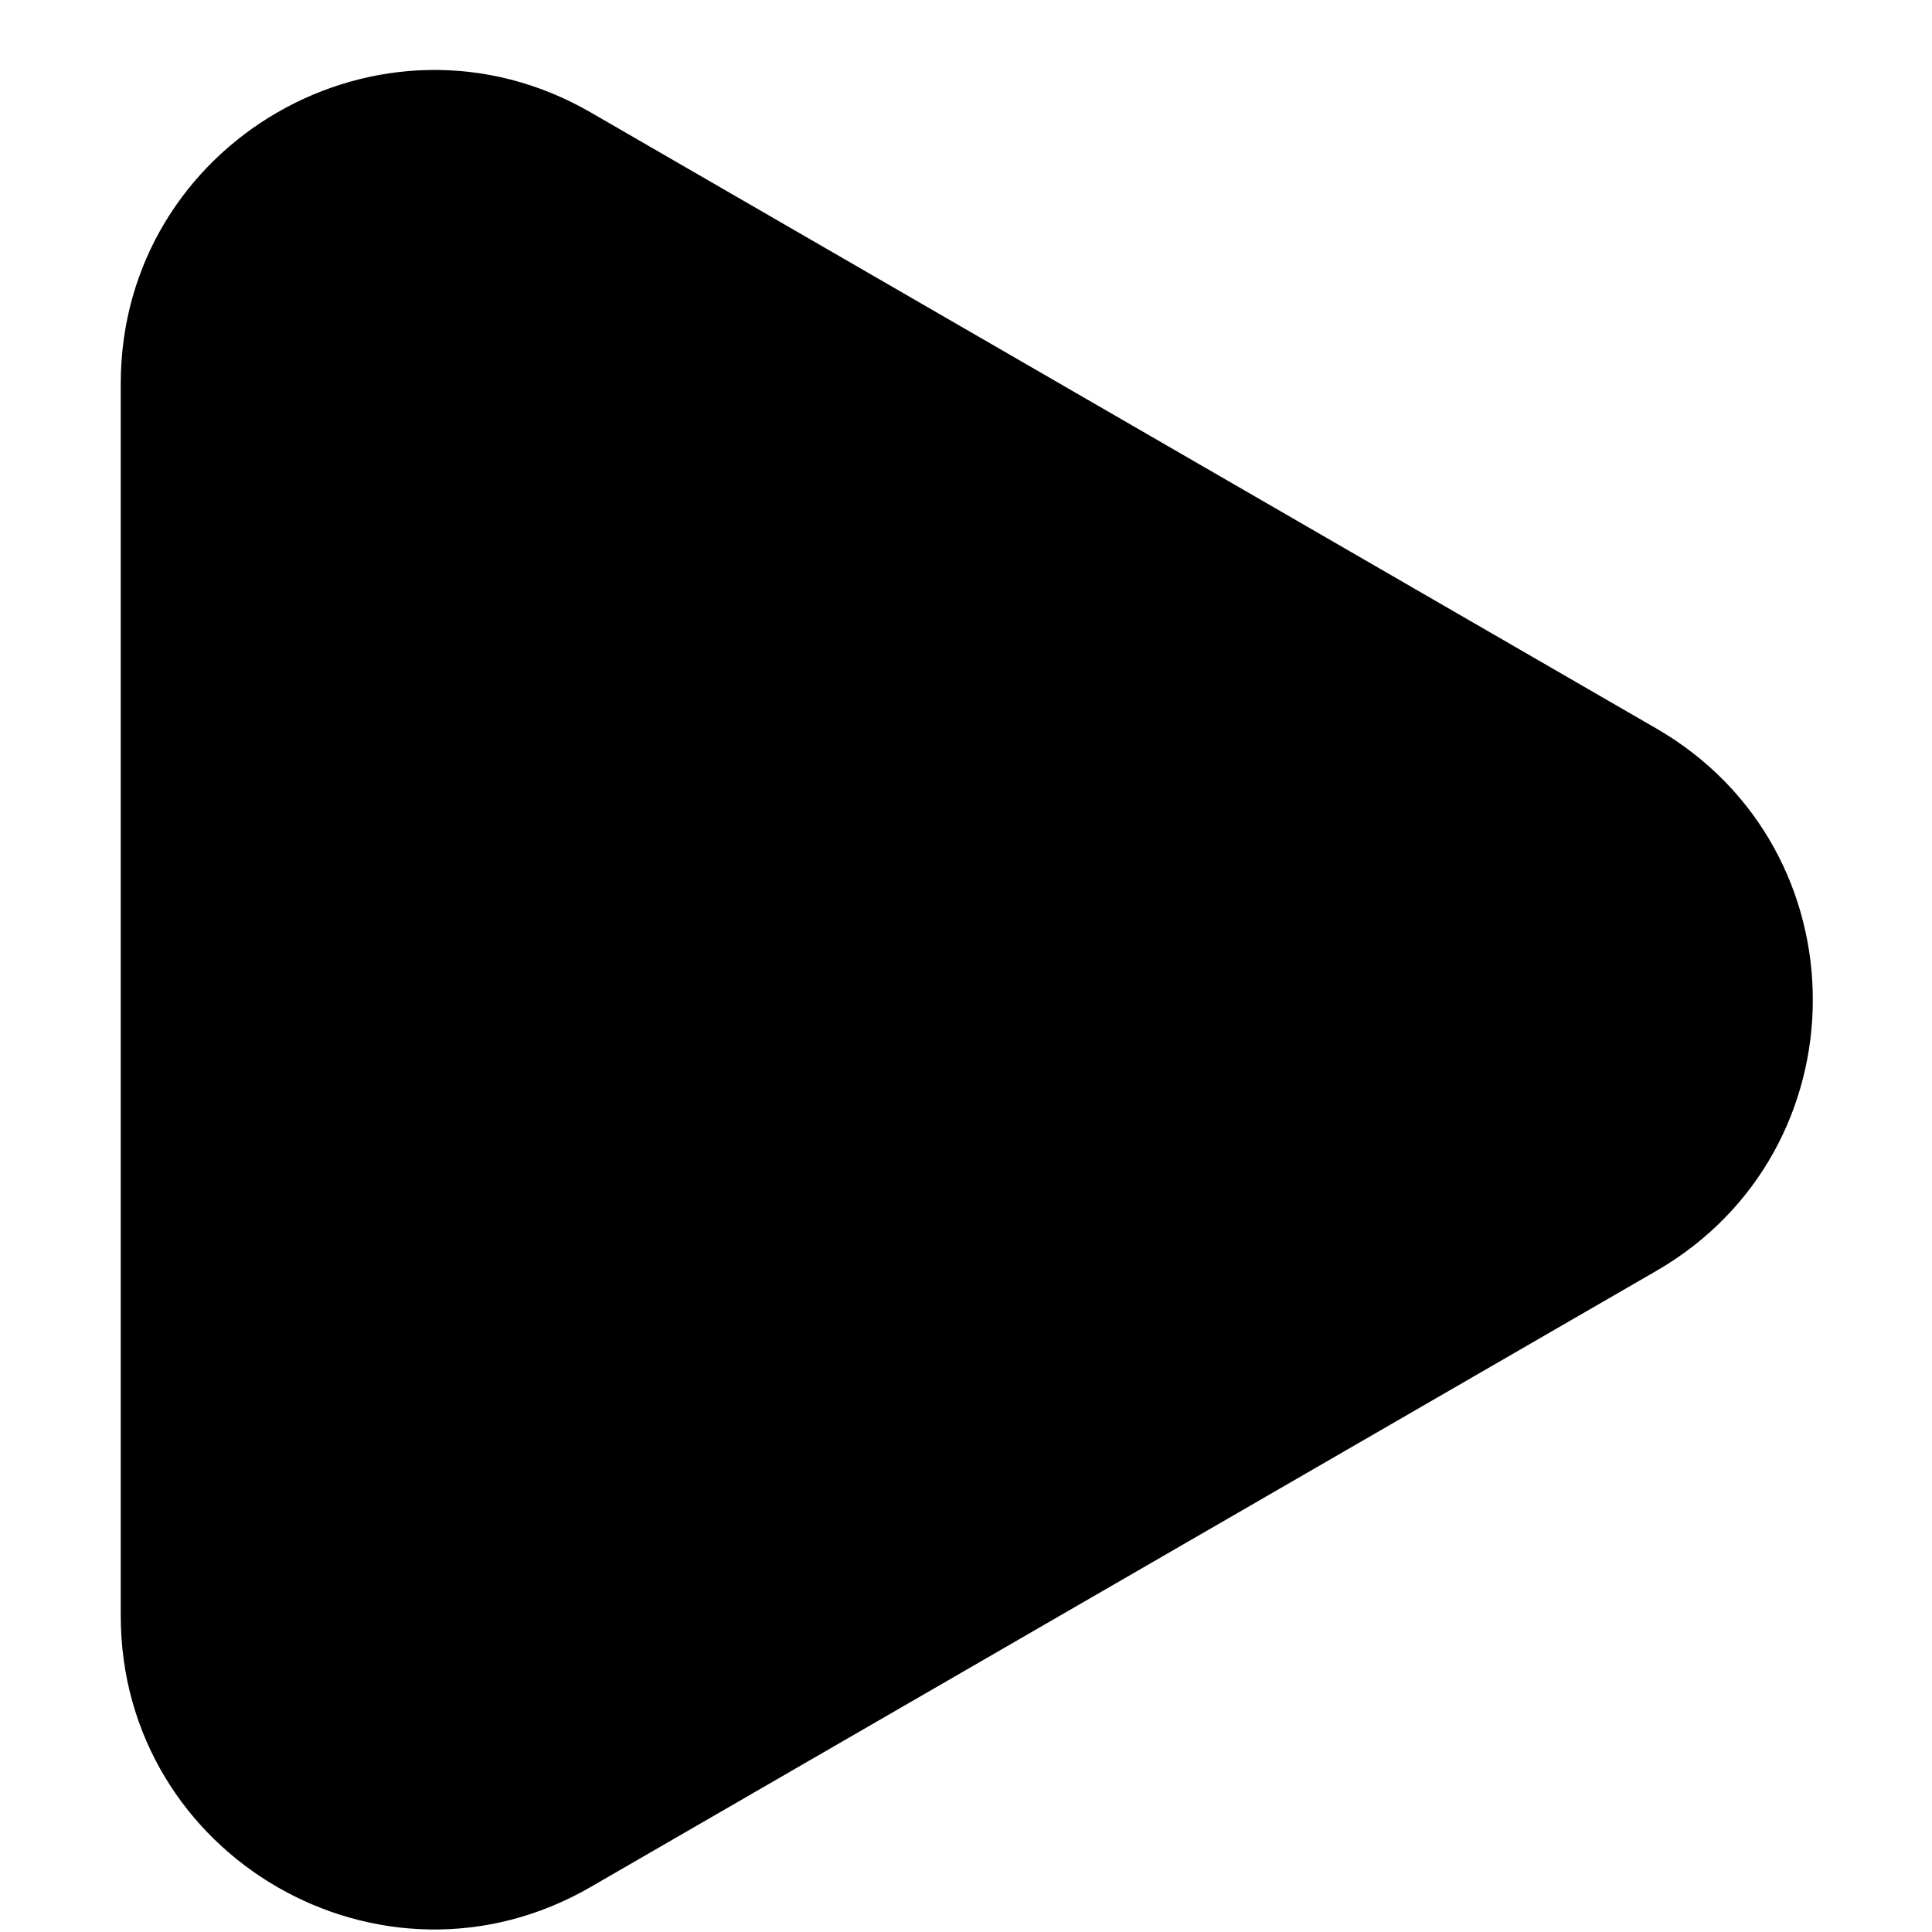
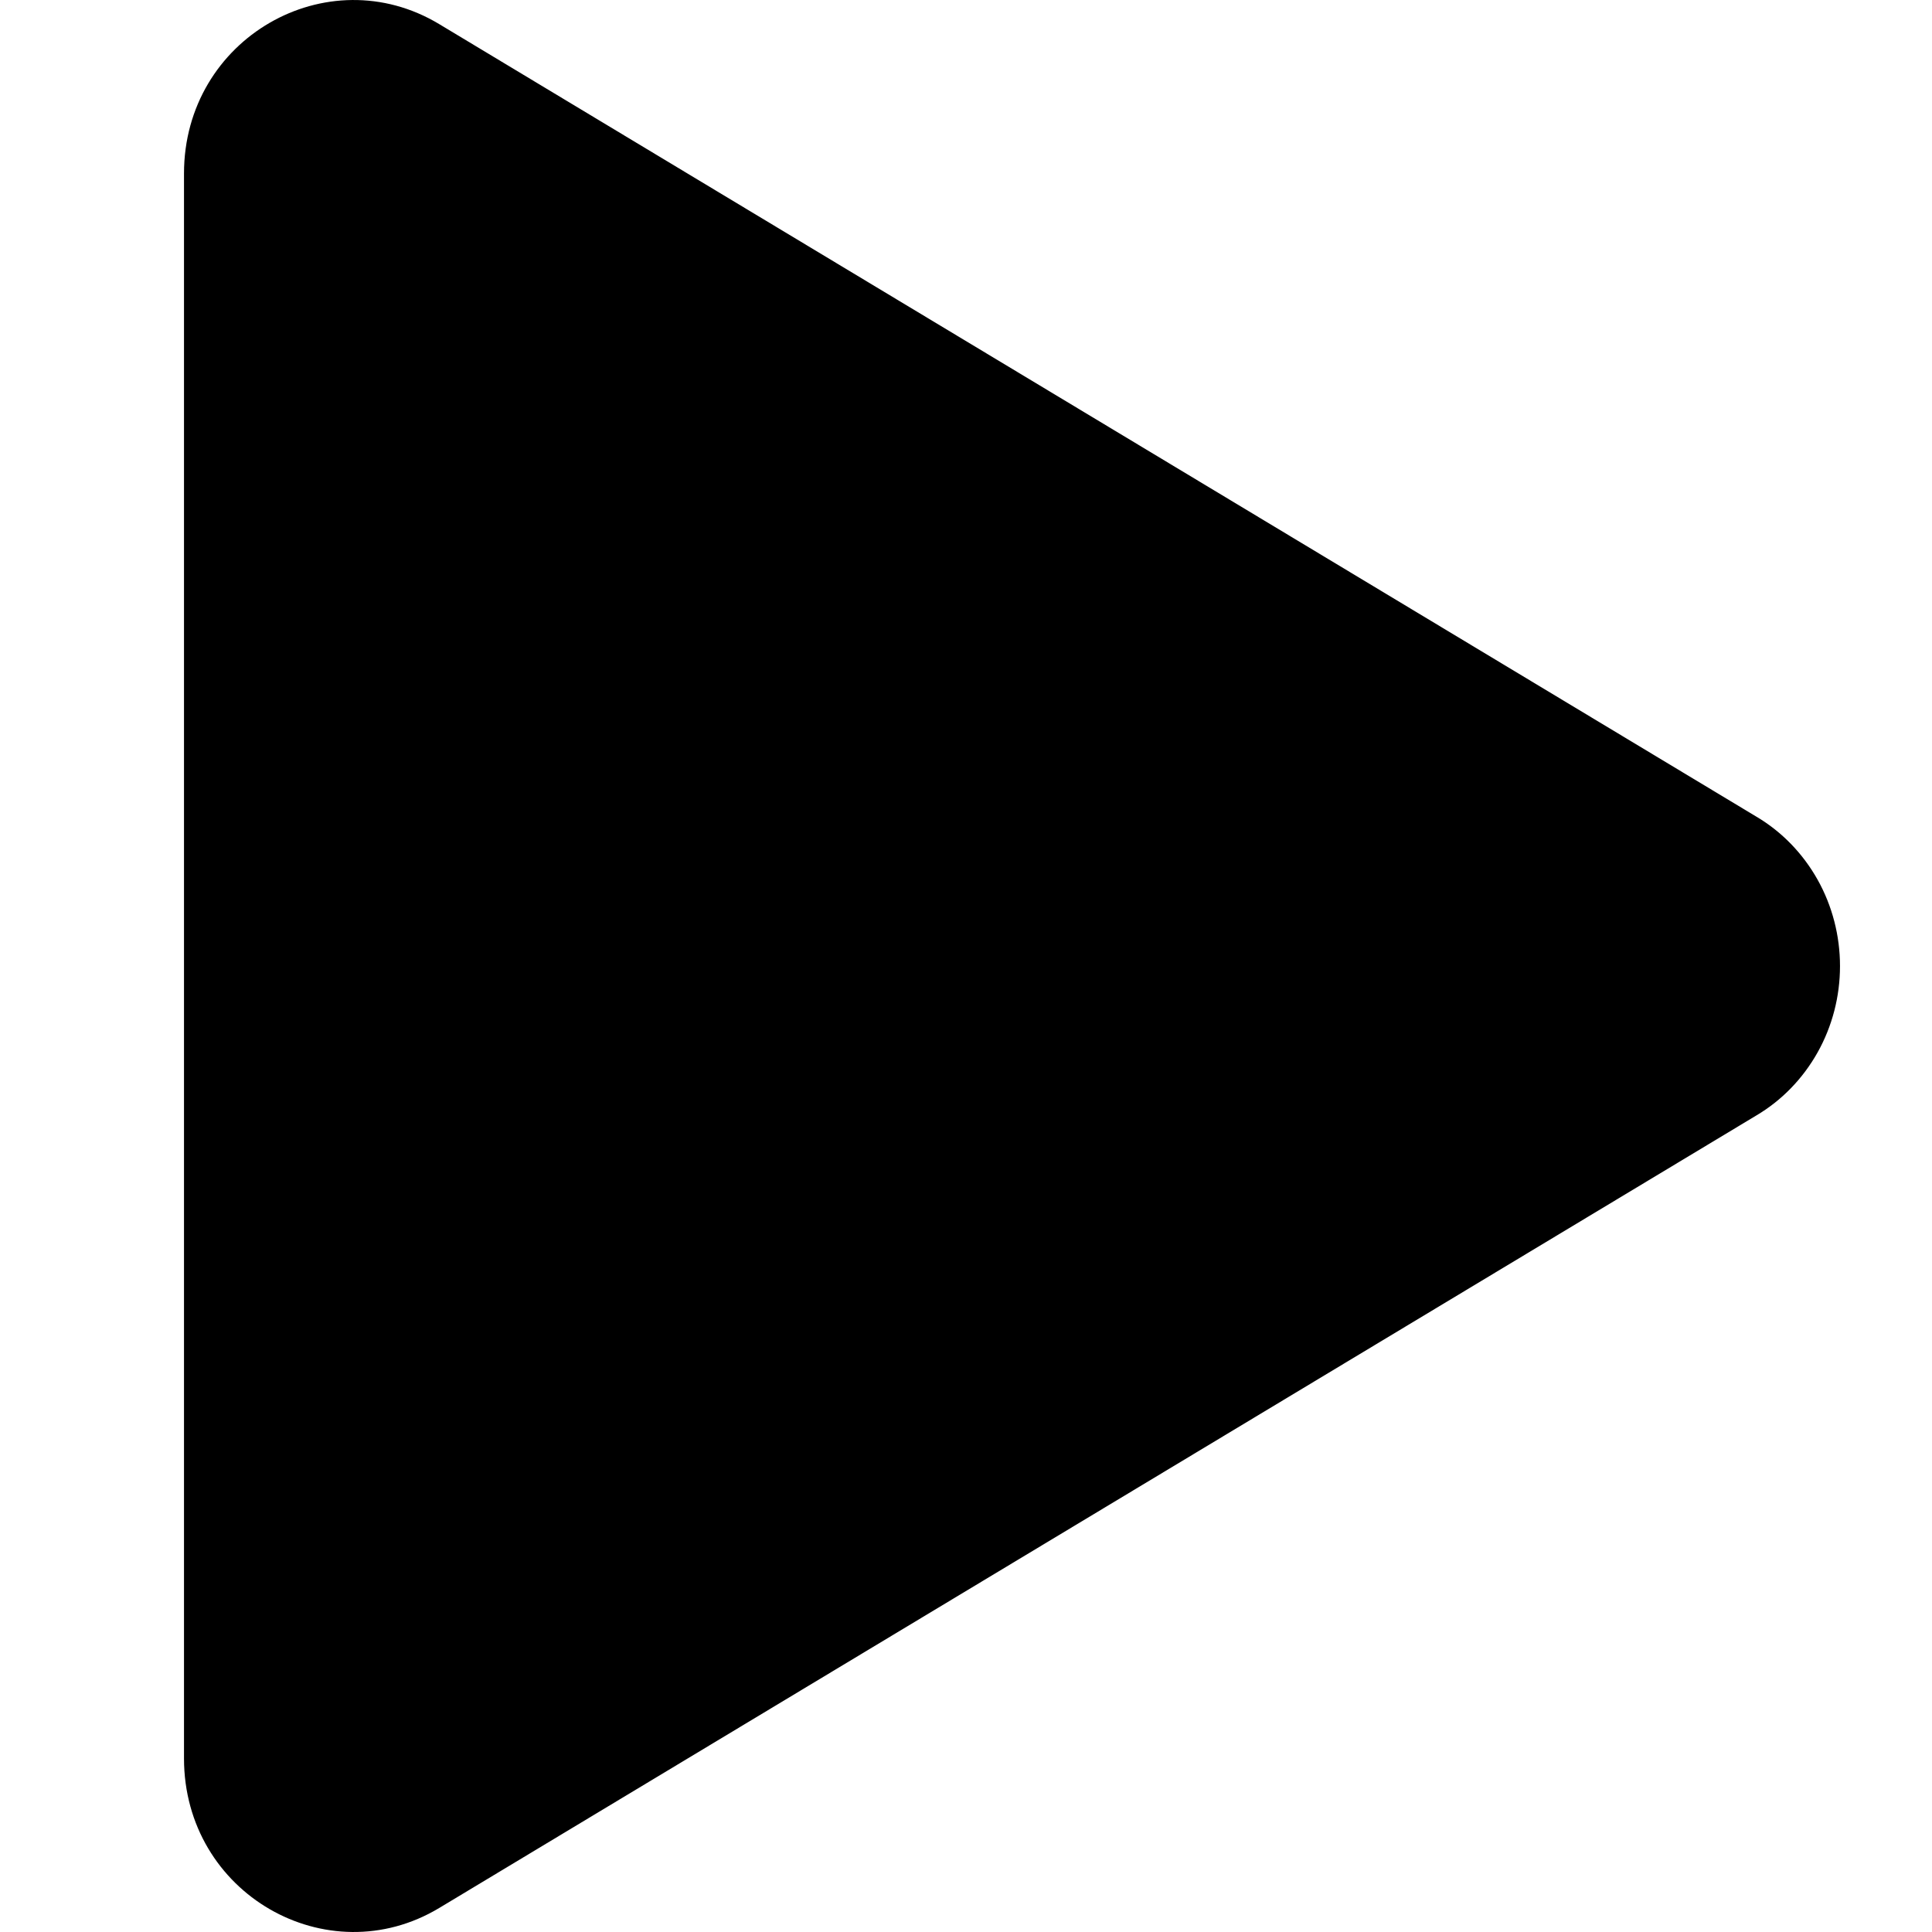
- <svg xmlns="http://www.w3.org/2000/svg" width="16" height="16" viewBox="0 0 16 16" fill="none">
-   <path fill-rule="evenodd" clip-rule="evenodd" d="M13.717 10.525C15.445 9.526 15.445 7.032 13.717 6.033L4.892 0.931C3.163 -0.068 1 1.18 1 3.177V13.381C1 15.379 3.163 16.627 4.892 15.627L13.717 10.525Z" fill="black" />
+ <svg xmlns="http://www.w3.org/2000/svg" width="21" height="21" viewBox="0 0 21 21" fill="none">
+   <path d="M19.09 12.125L4.774 20.739C3.559 21.469 2 20.585 2 19.113V1.886C2 0.416 3.557 -0.47 4.774 0.262L19.09 8.876C19.366 9.039 19.596 9.276 19.756 9.561C19.916 9.846 20 10.171 20 10.501C20 10.831 19.916 11.155 19.756 11.44C19.596 11.725 19.366 11.962 19.09 12.125Z" fill="black" />
</svg>
